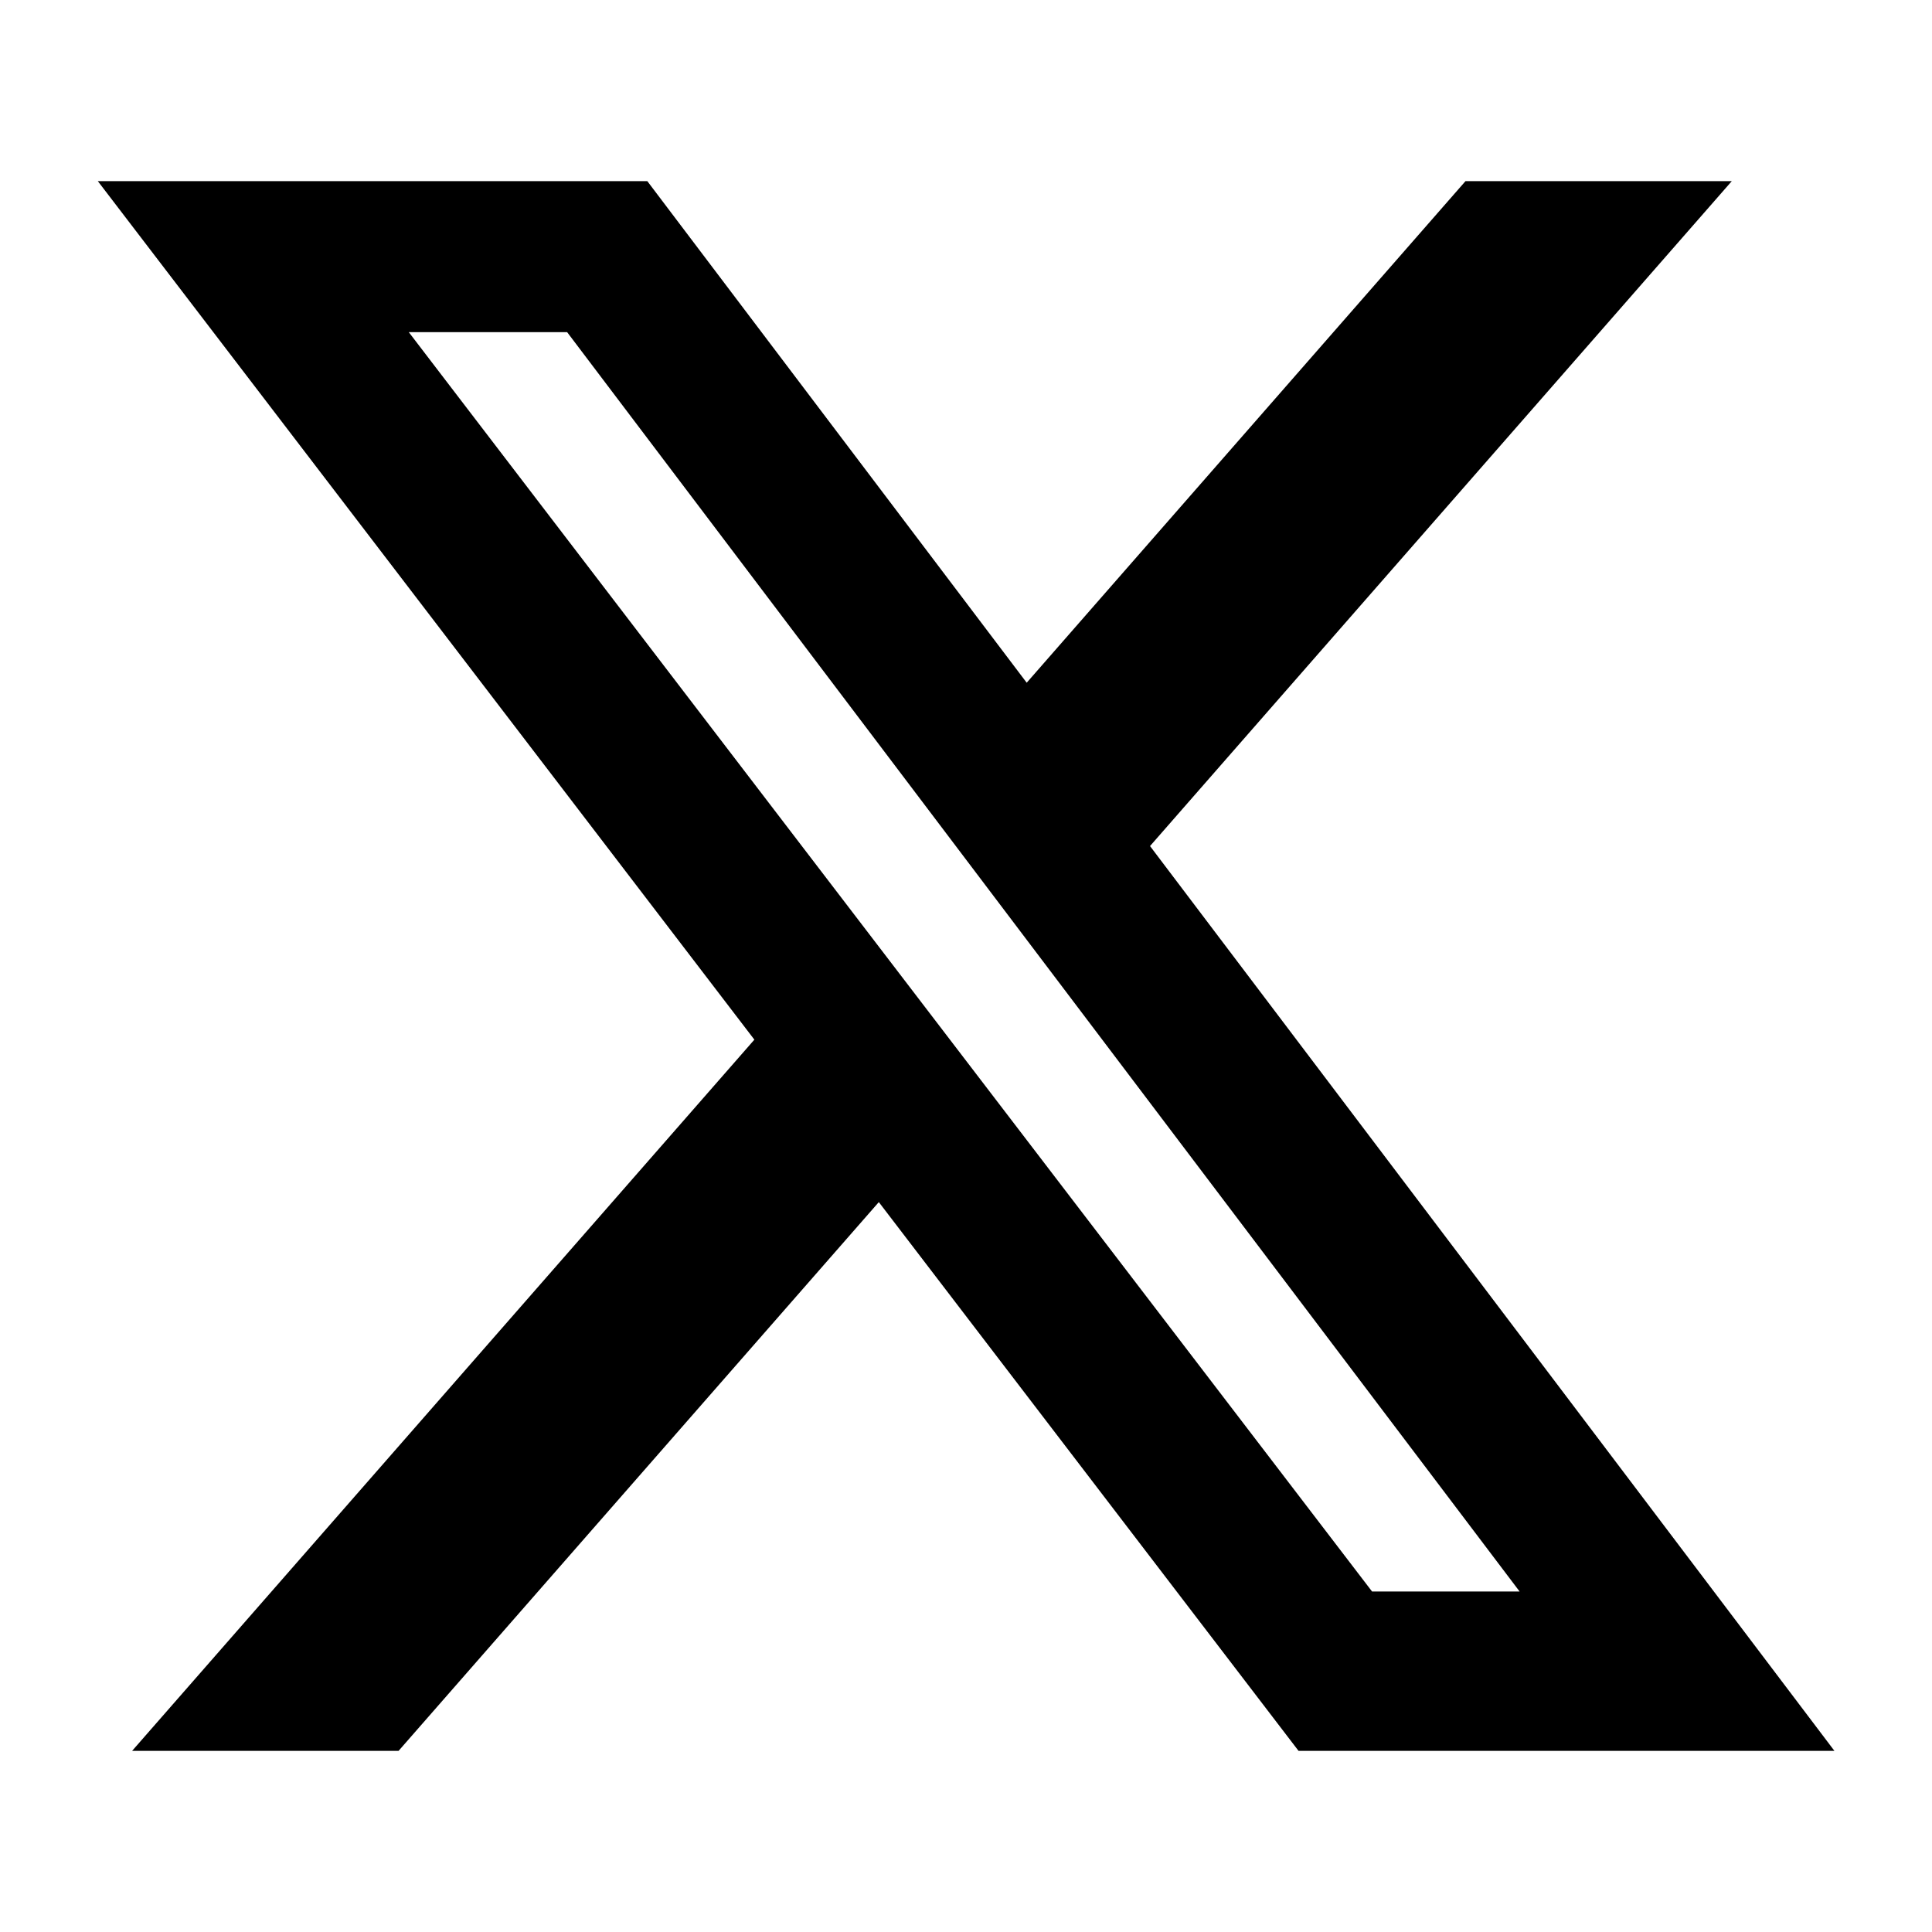
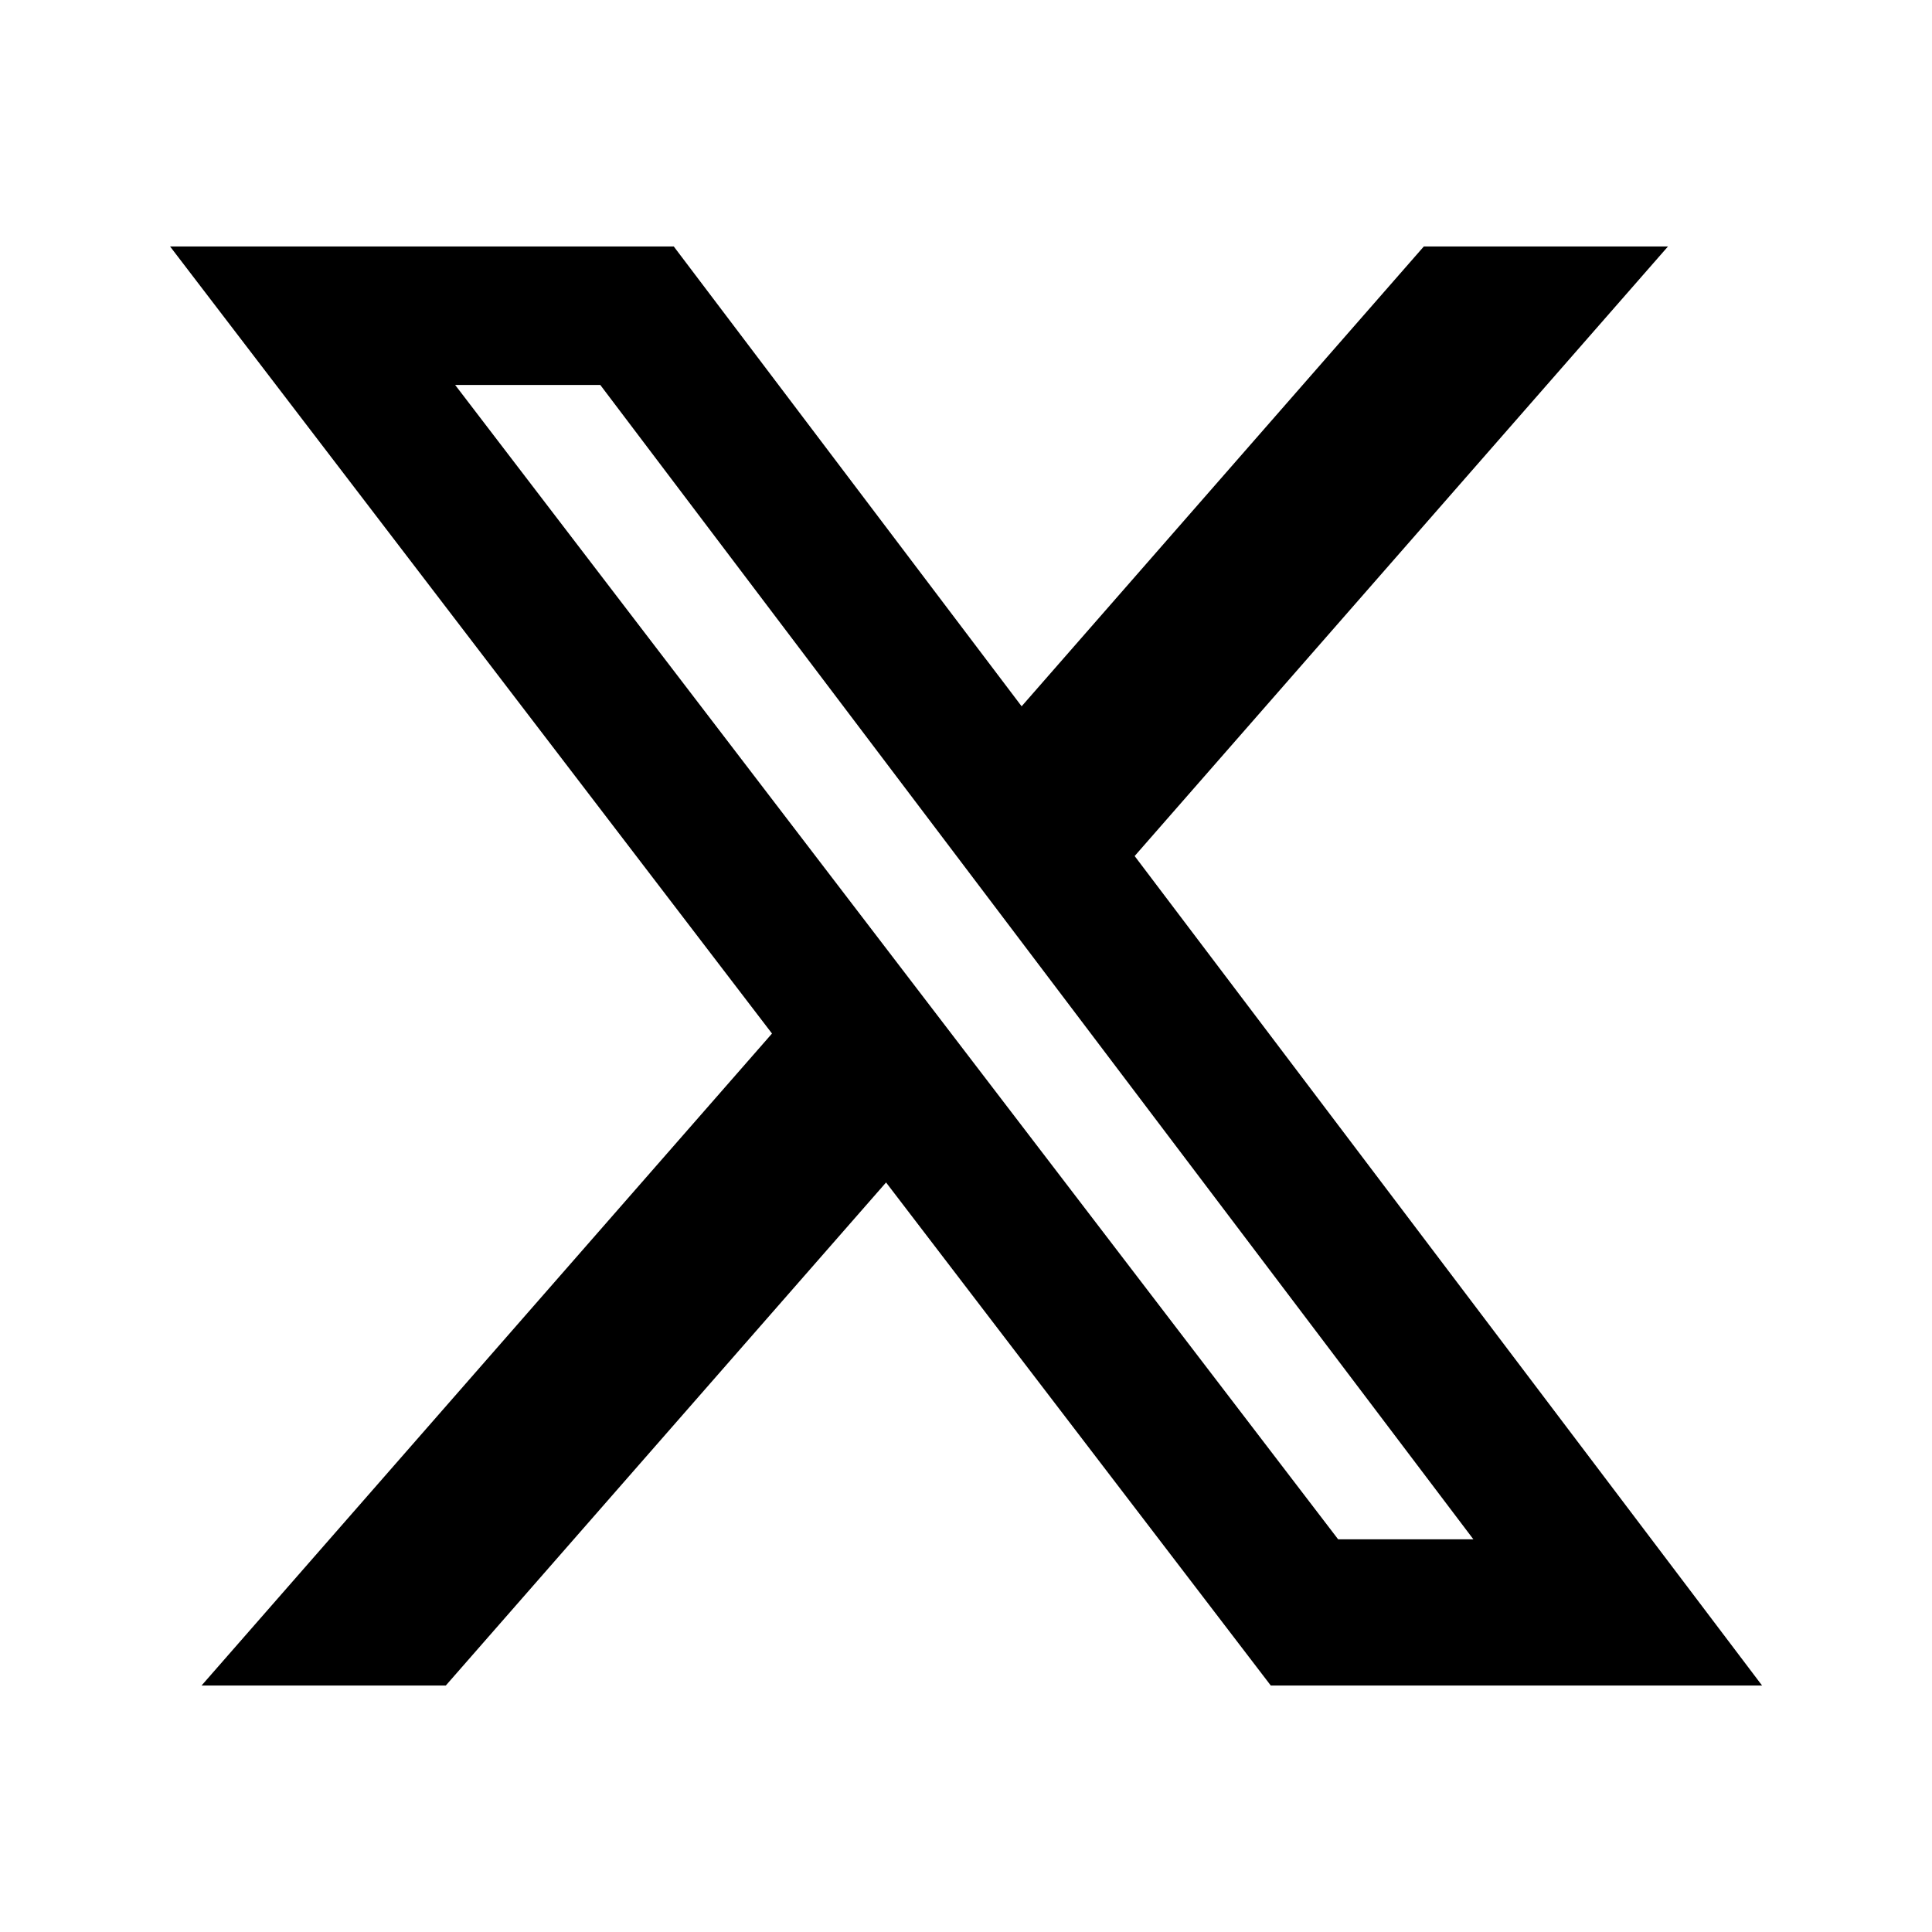
<svg xmlns="http://www.w3.org/2000/svg" viewBox="0 0 24 24" fill="currentColor">
-   <path d="M18.205 2.25H21.513L14.286 10.51L22.788 21.75H16.131L10.917 14.933L4.951 21.75H1.641L9.371 12.915L1.215 2.25H8.041L12.754 8.481L18.205 2.25ZM17.044 19.77H18.877L7.045 4.126H5.078L17.044 19.77Z" />
+   <path d="M17.687 3.062L12.691 8.774L8.37 3.062H2.113L9.59 12.839L2.504 20.938H5.538L11.007 14.689L15.786 20.938H21.889L14.095 10.634L20.72 3.062H17.687ZM16.623 19.122L5.654 4.782H7.457L18.303 19.122H16.623Z" />
</svg>
